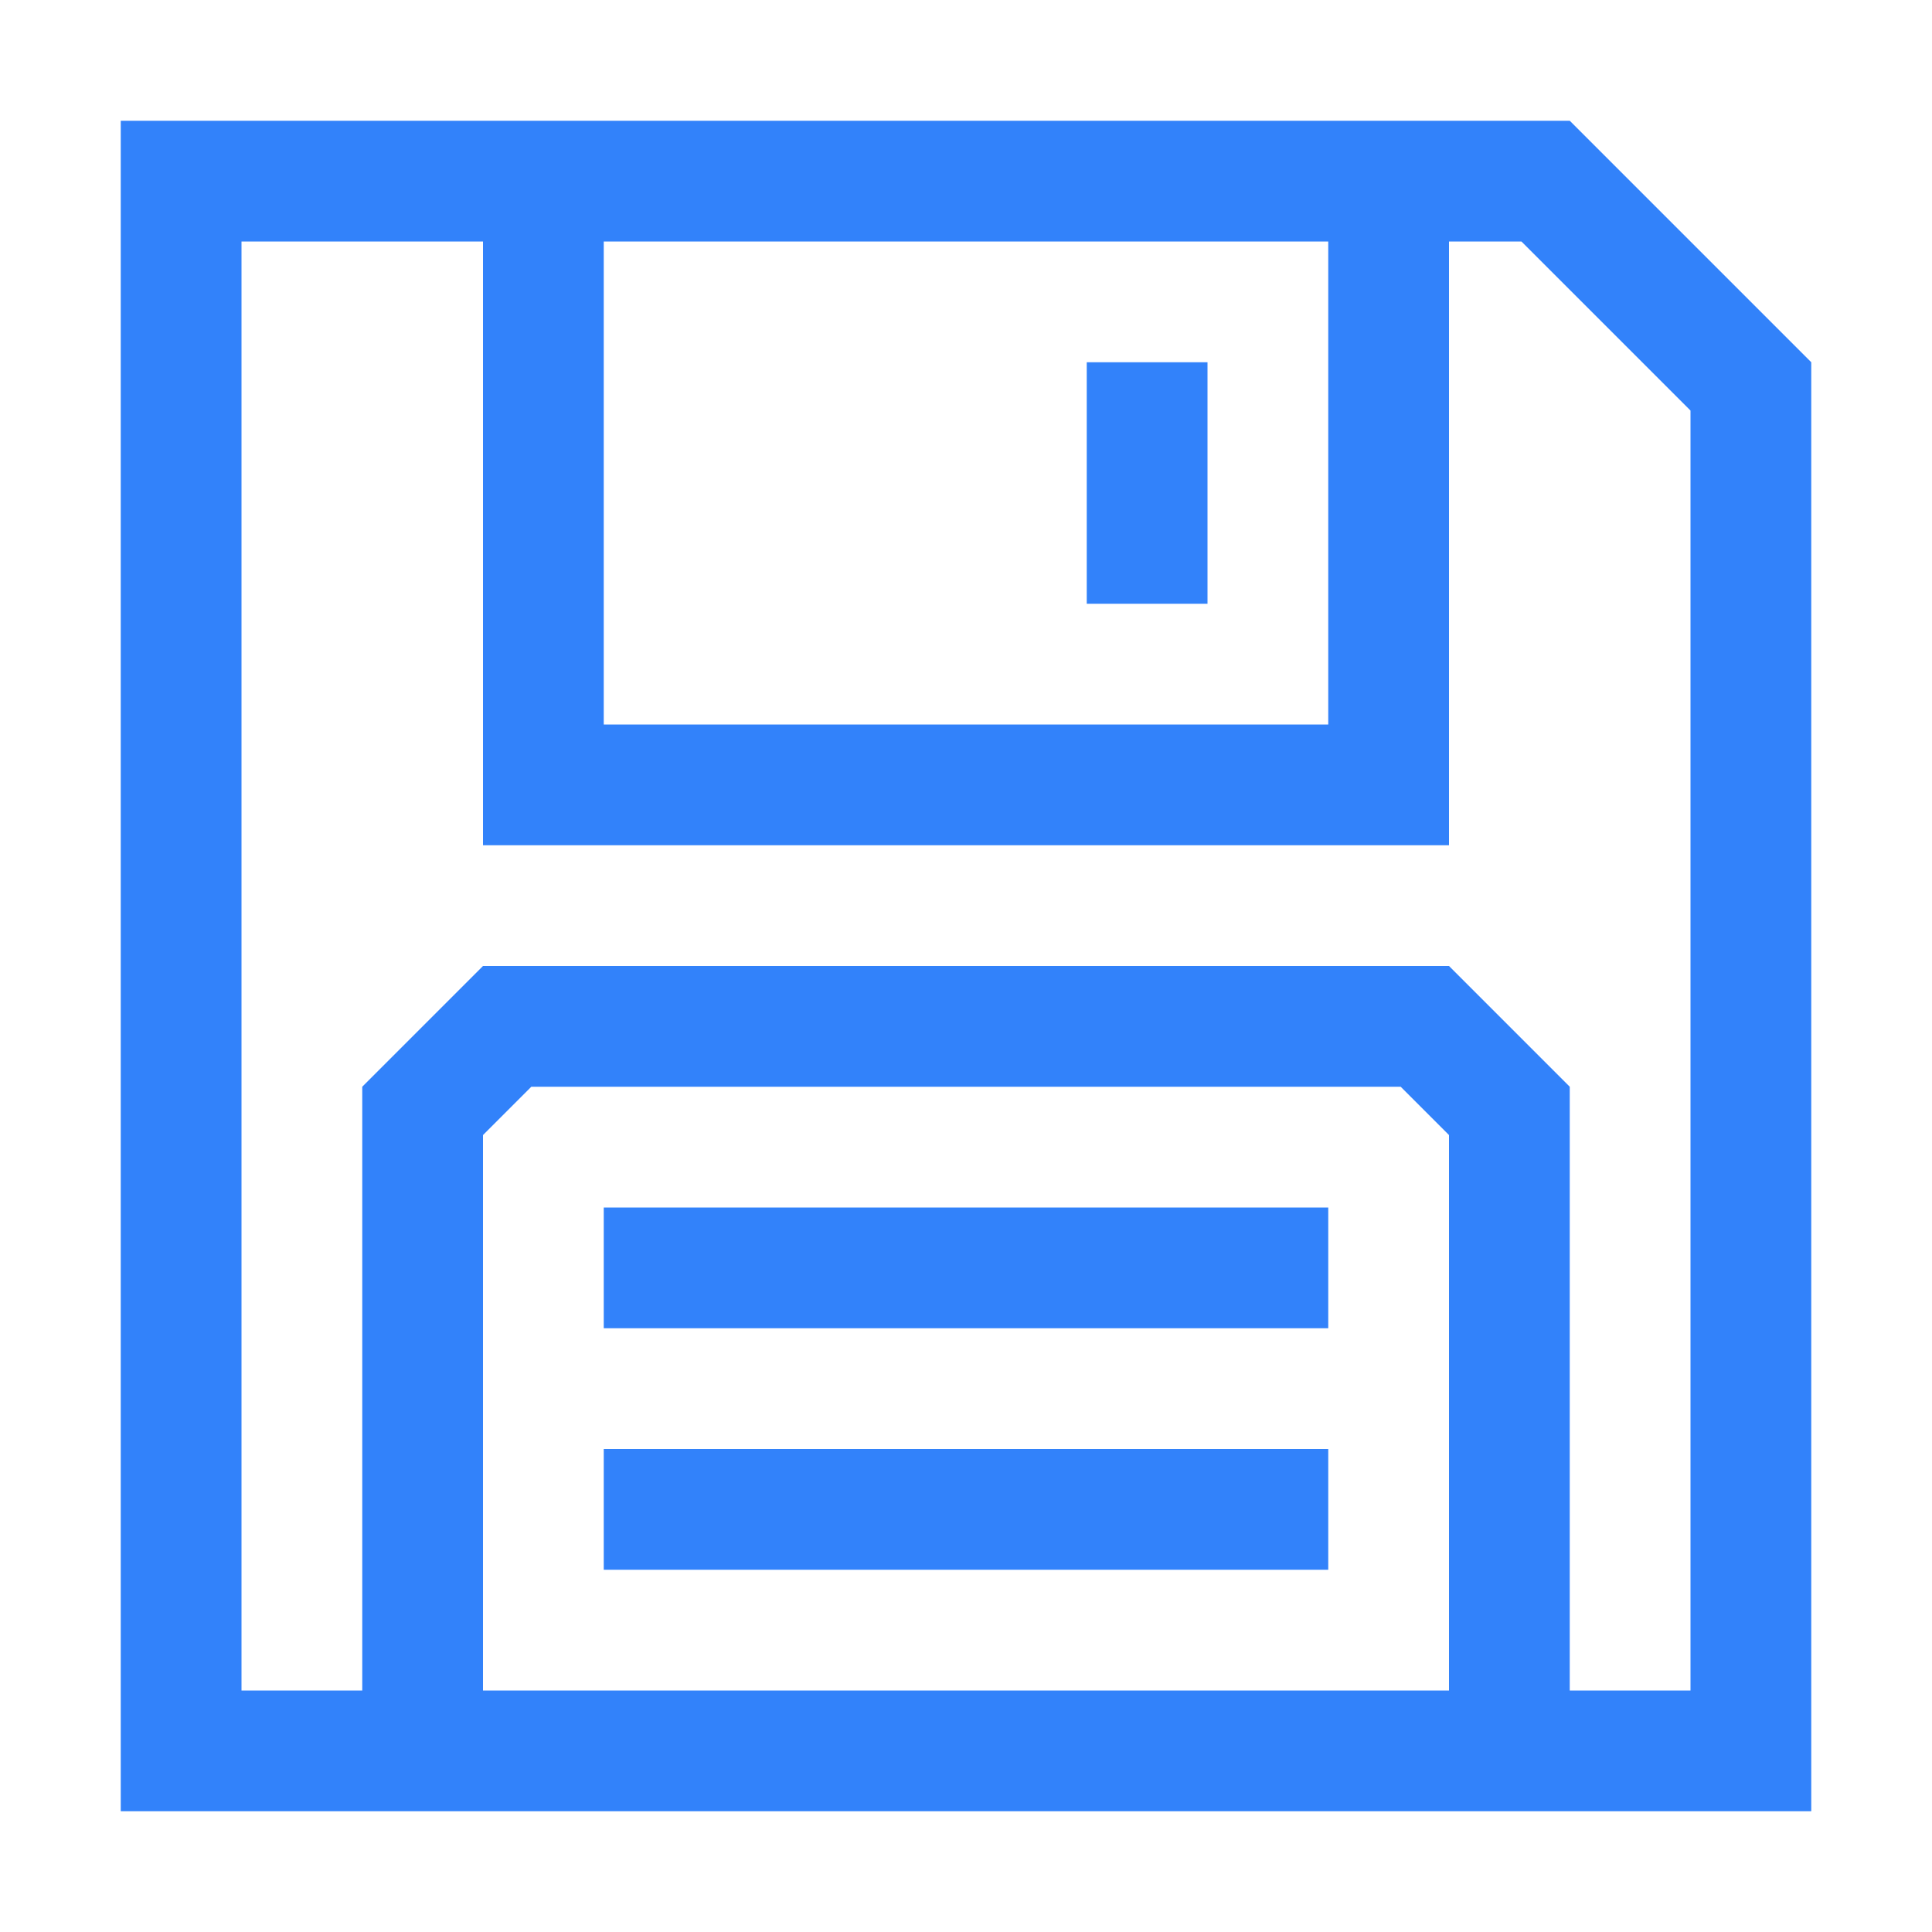
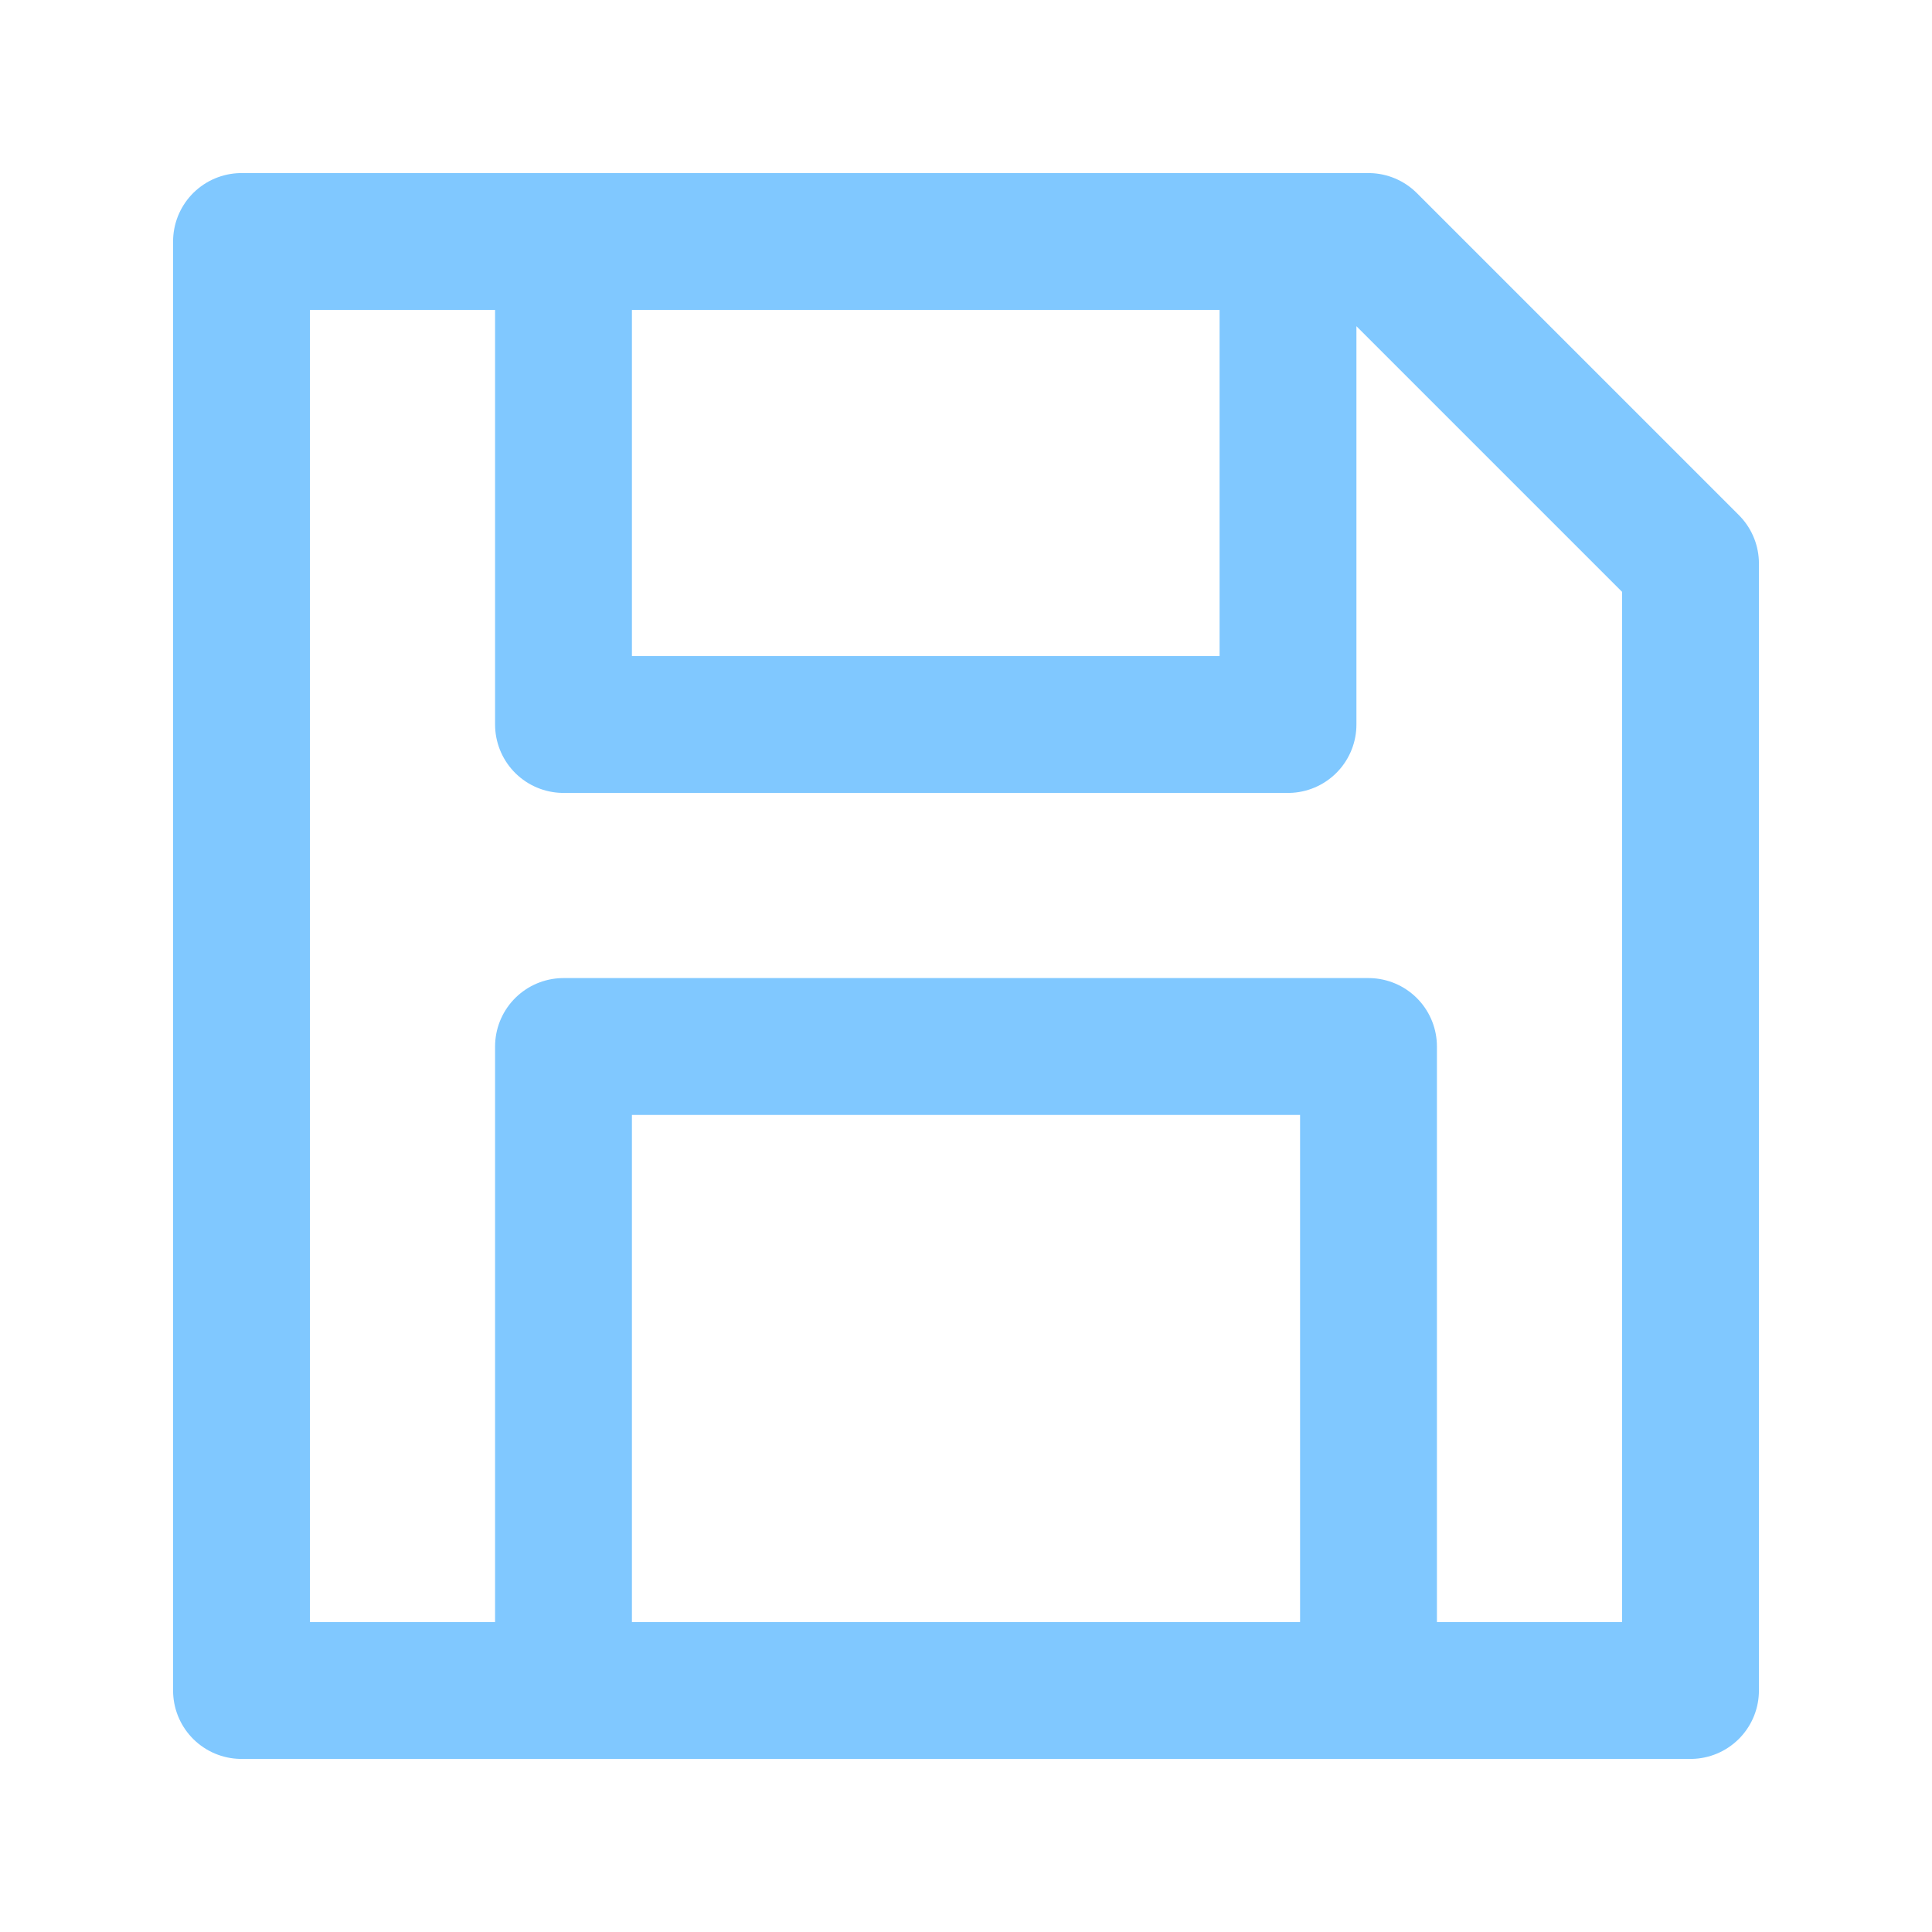
- <svg xmlns="http://www.w3.org/2000/svg" t="1681174350003" class="icon" viewBox="0 0 1024 1024" version="1.1" p-id="2645" width="32" height="32">
-   <path d="M832 64 64 64l0 896 896 0L960 192 832 64zM704 128l0 256L320 384 320 128 704 128zM256 896 256 601.6 281.6 576l460.8 0L768 601.6 768 896 256 896zM896 896l-64 0L832 576l-64-64L256 512 192 576l0 320L128 896 128 128l128 0 0 320 512 0L768 128l38.4 0L896 217.6 896 896zM576 192l64 0 0 128-64 0 0-128ZM320 640l384 0 0 64-384 0 0-64ZM320 768l384 0 0 64-384 0 0-64Z" fill="#3282FA" p-id="2646" />
+ <svg xmlns="http://www.w3.org/2000/svg" width="24" height="24" viewBox="0 0 24 24" fill="none" stroke="#80C8FF" stroke-width="1.7" stroke-linecap="round" stroke-linejoin="round">
+   <path d="M4 3h13l4 4v14H3V3zM7 3v6h9V3M7 21v-8h10v8" />
</svg>
